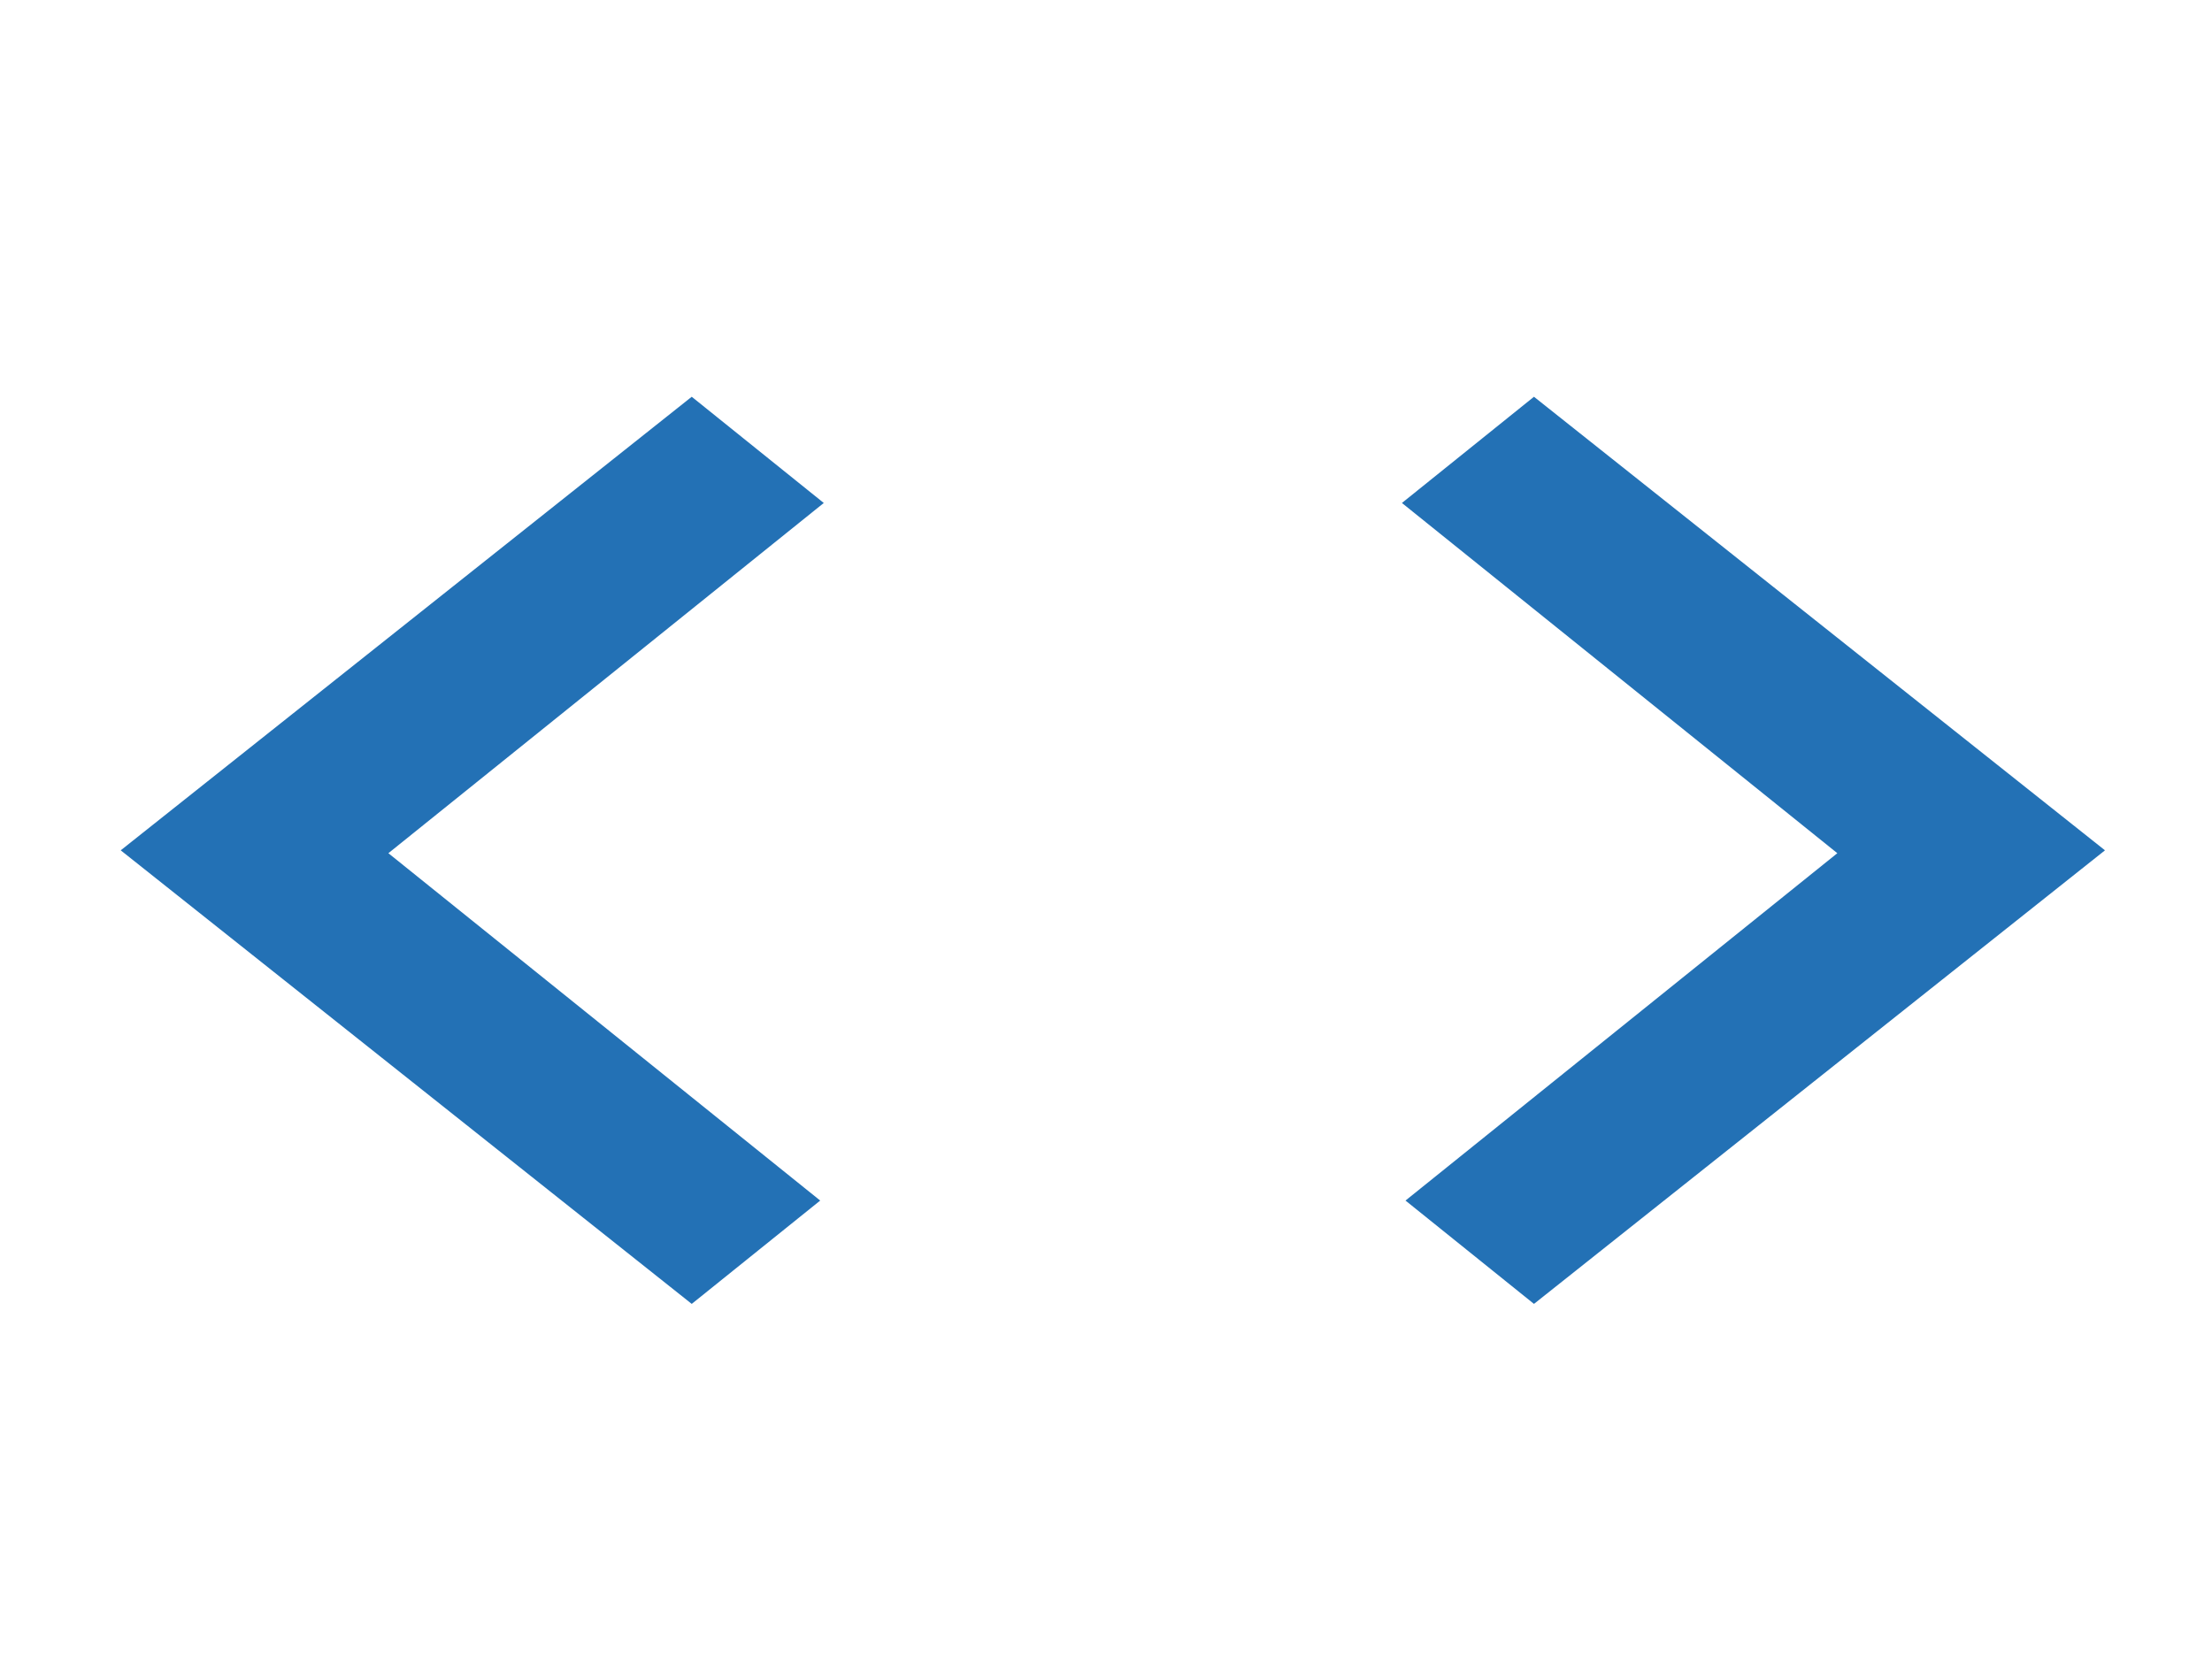
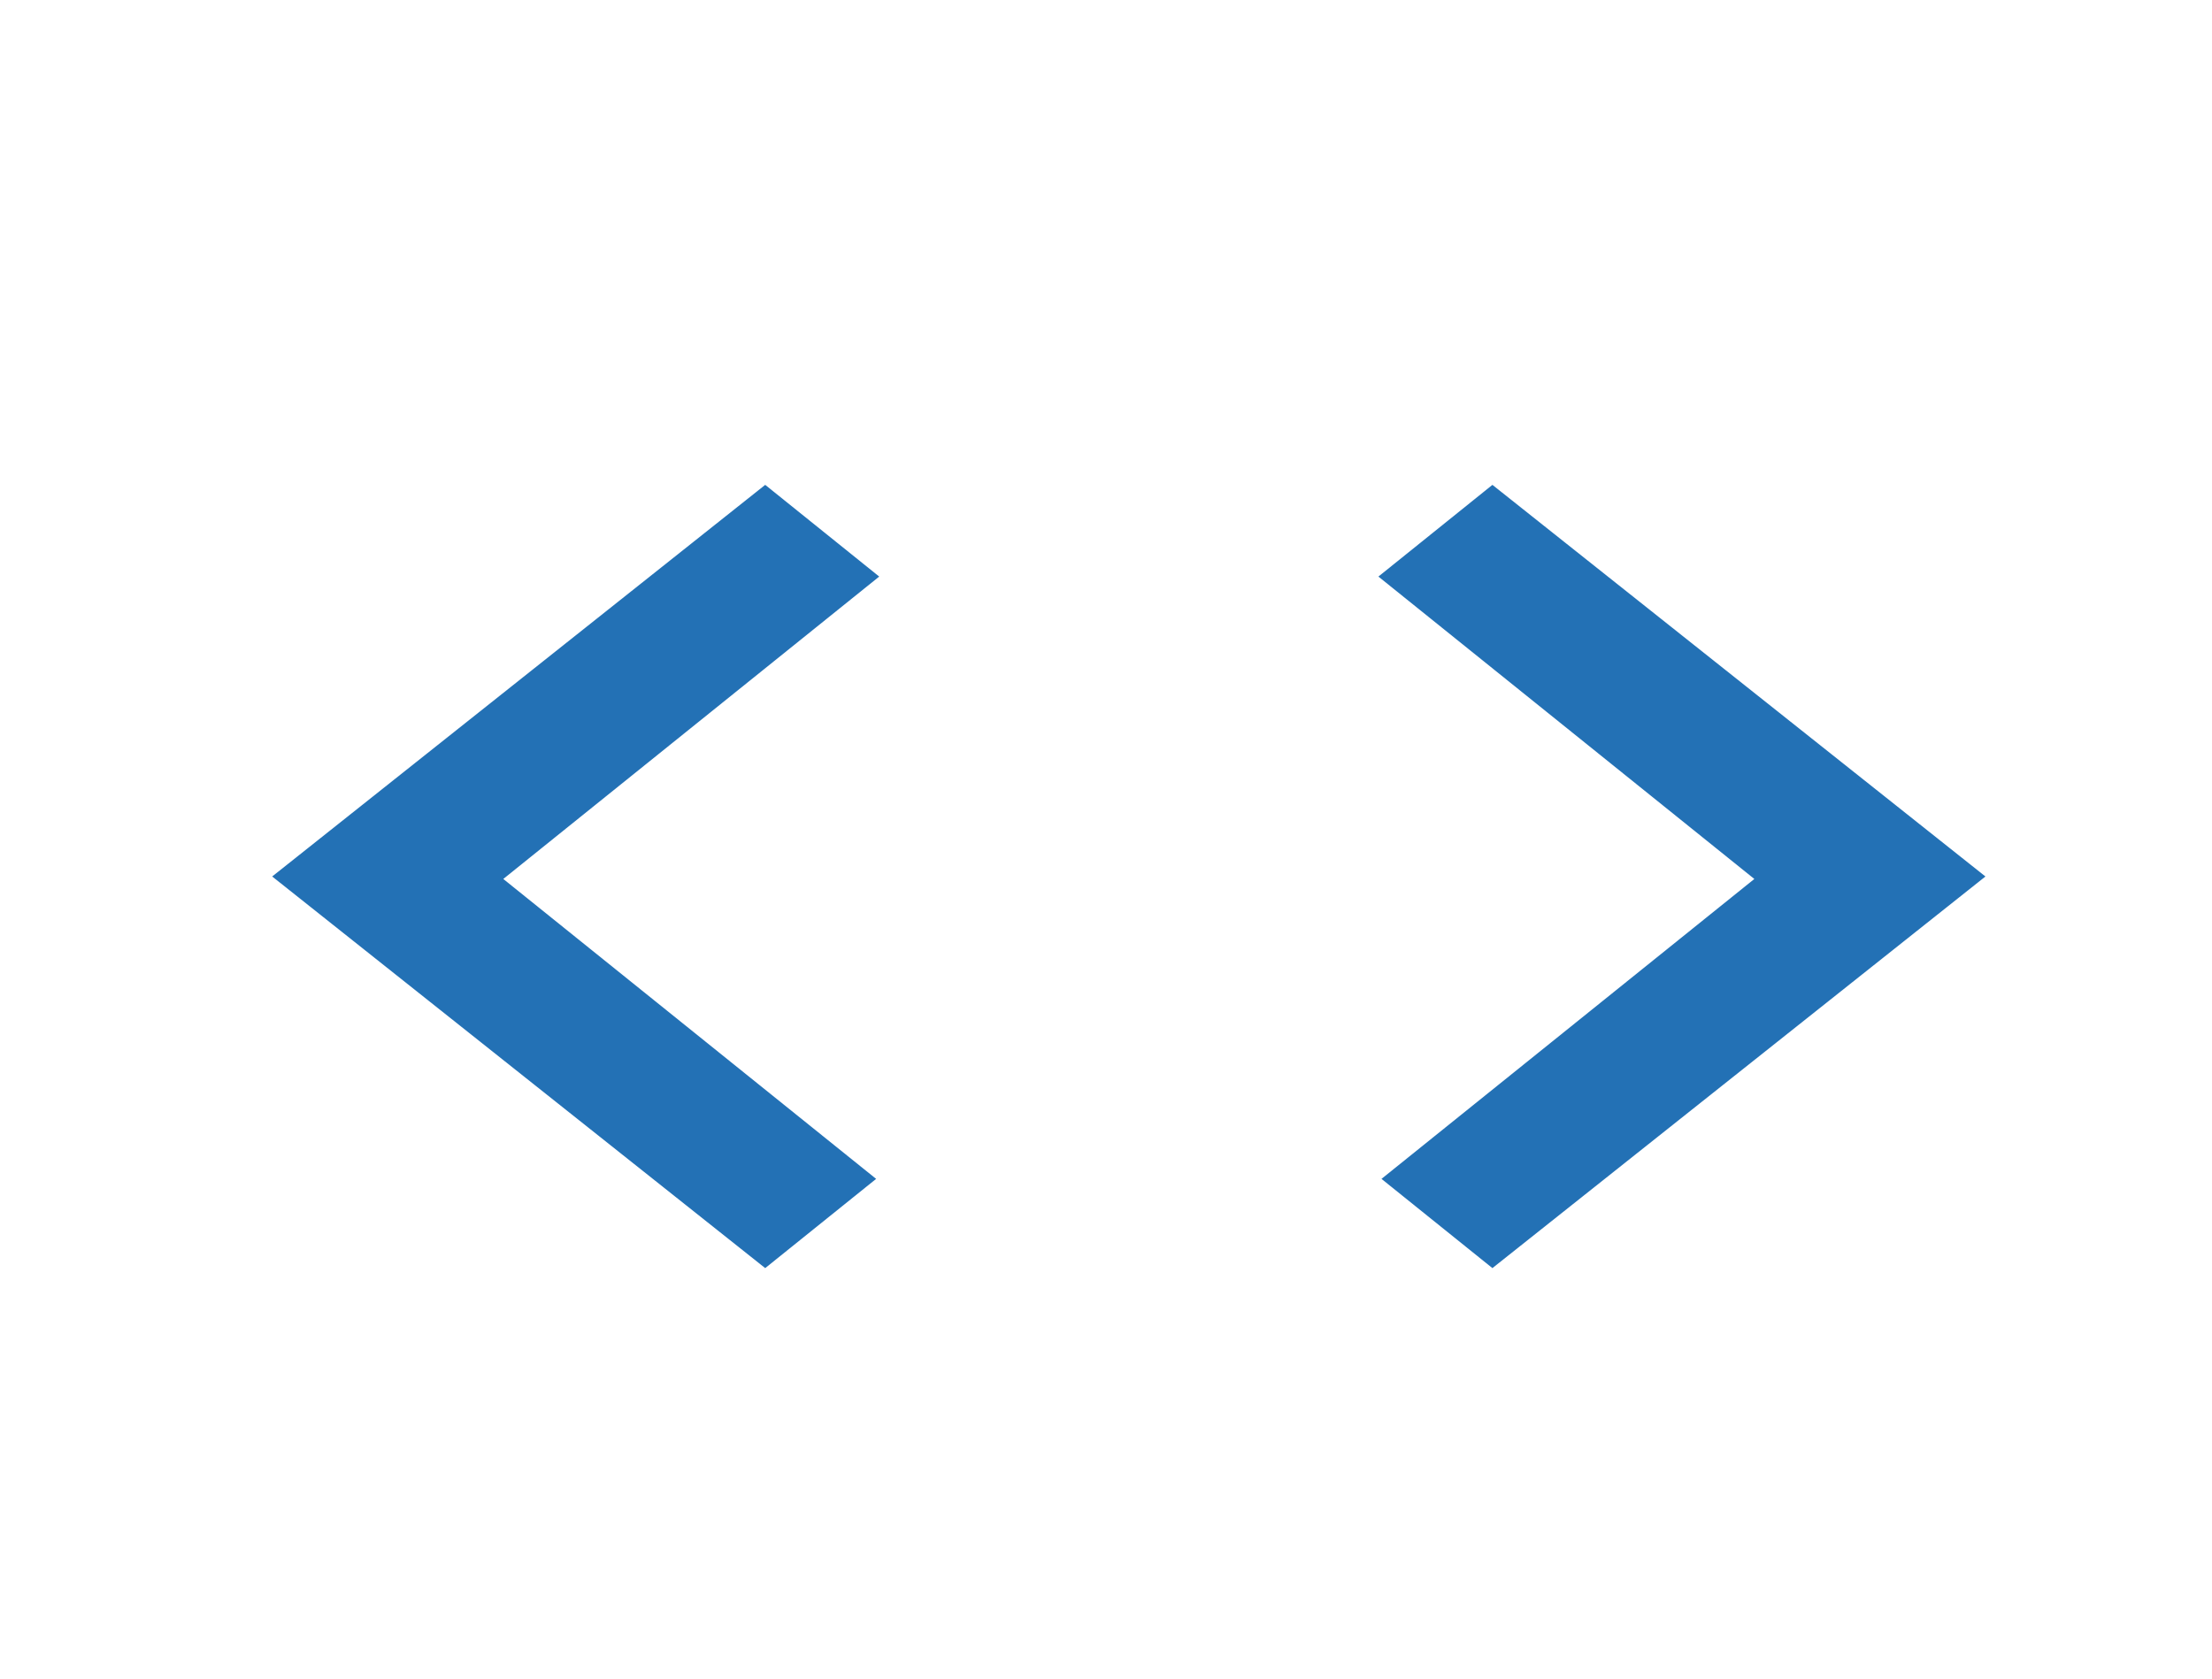
<svg xmlns="http://www.w3.org/2000/svg" id="a594ac37-6d44-4297-8862-1cbd9c01c0b7" data-name="Layer 1" width="1126.194" height="855" viewBox="0 0 1126.194 855" version="1.1">
  <defs id="defs105" />
-   <polygon points="519.06,401.13 447.014,472.275 519.06,543.42 535.27,527.21 480.786,472.725 535.72,417.79 " id="polygon58" transform="matrix(4.035189,0,0,3.246519,-1742.324,-1100.231)" style="fill:#2371b5" />
-   <polygon points="625.327,401.13 697.373,472.275 625.327,543.42 609.117,527.21 663.602,472.725 608.667,417.79 " id="polygon60" transform="matrix(4.035189,0,0,3.246519,-1742.324,-1100.231)" style="fill:#2371b5" />
+   <polygon points="519.06,543.42 535.27,527.21 480.786,472.725 535.72,417.79 519.06,401.13 447.014,472.275 " id="polygon58" transform="matrix(3.484085,0,0,2.803127,-1418.862,-877.5091)" style="fill:#2371b5" />
+   <polygon points="625.327,543.42 609.117,527.21 663.602,472.725 608.667,417.79 625.327,401.13 697.373,472.275 " id="polygon60" transform="matrix(3.484085,0,0,2.803127,-1418.862,-877.5091)" style="fill:#2371b5" />
</svg>
